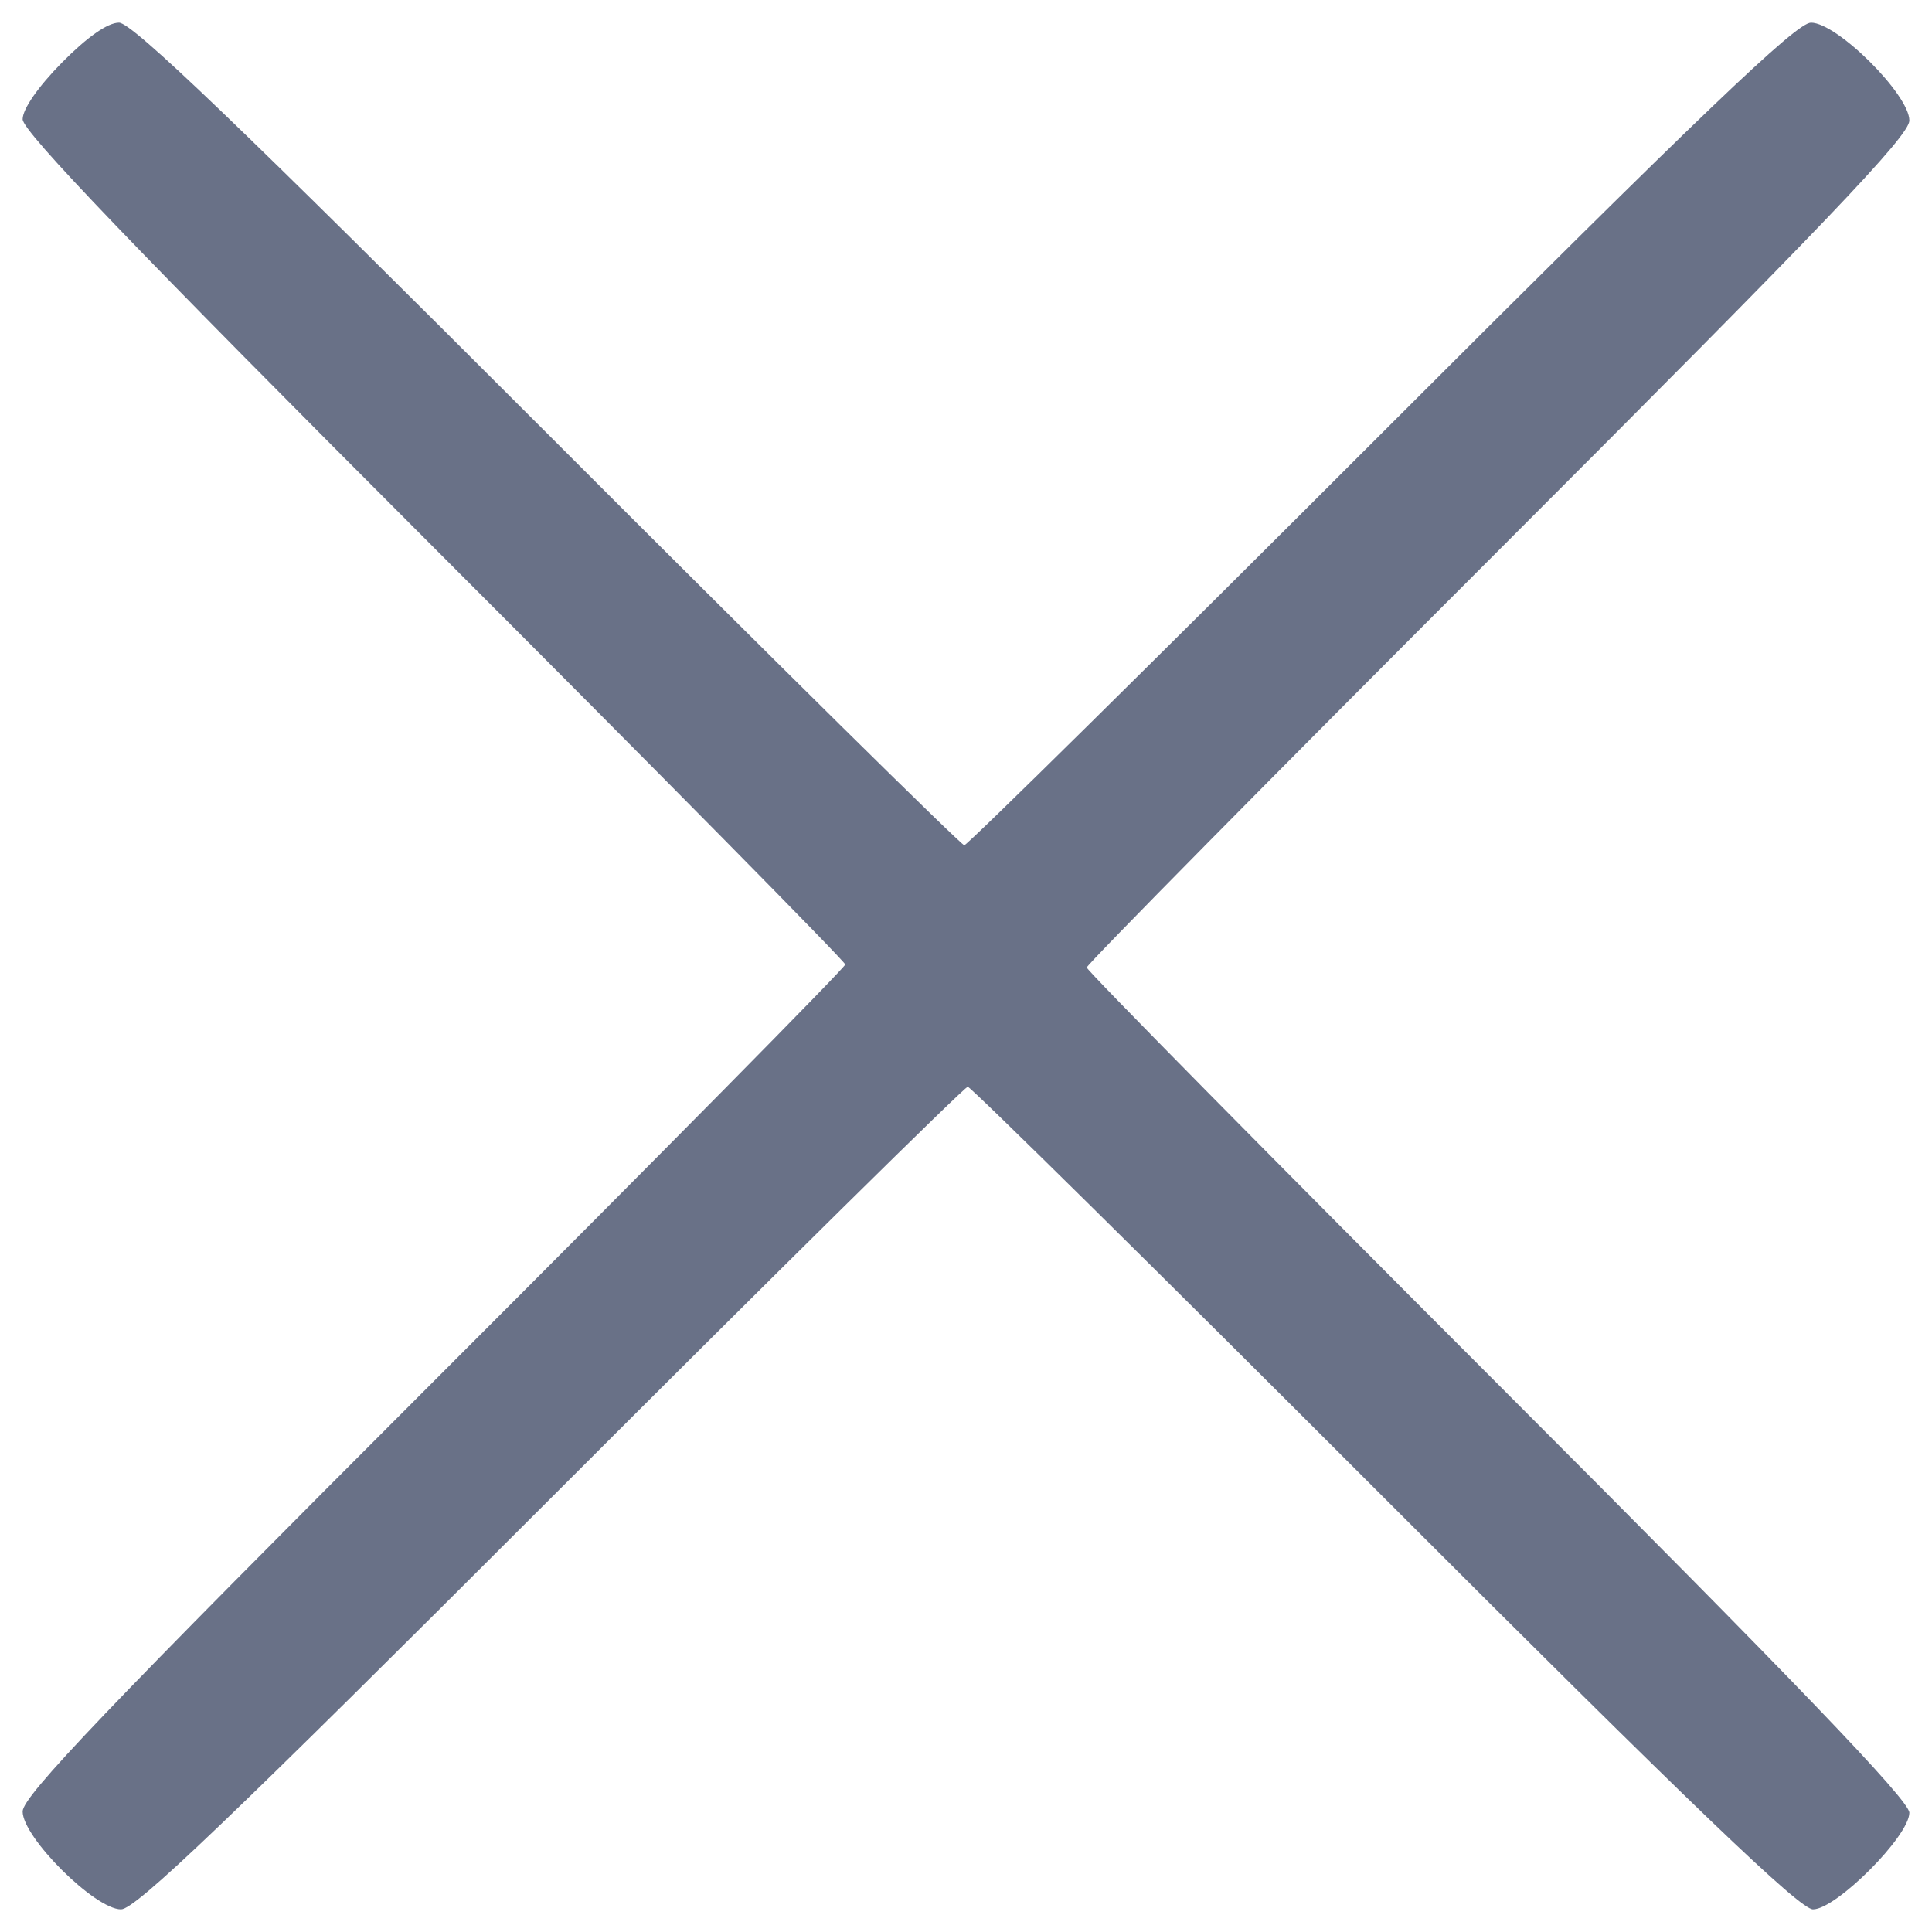
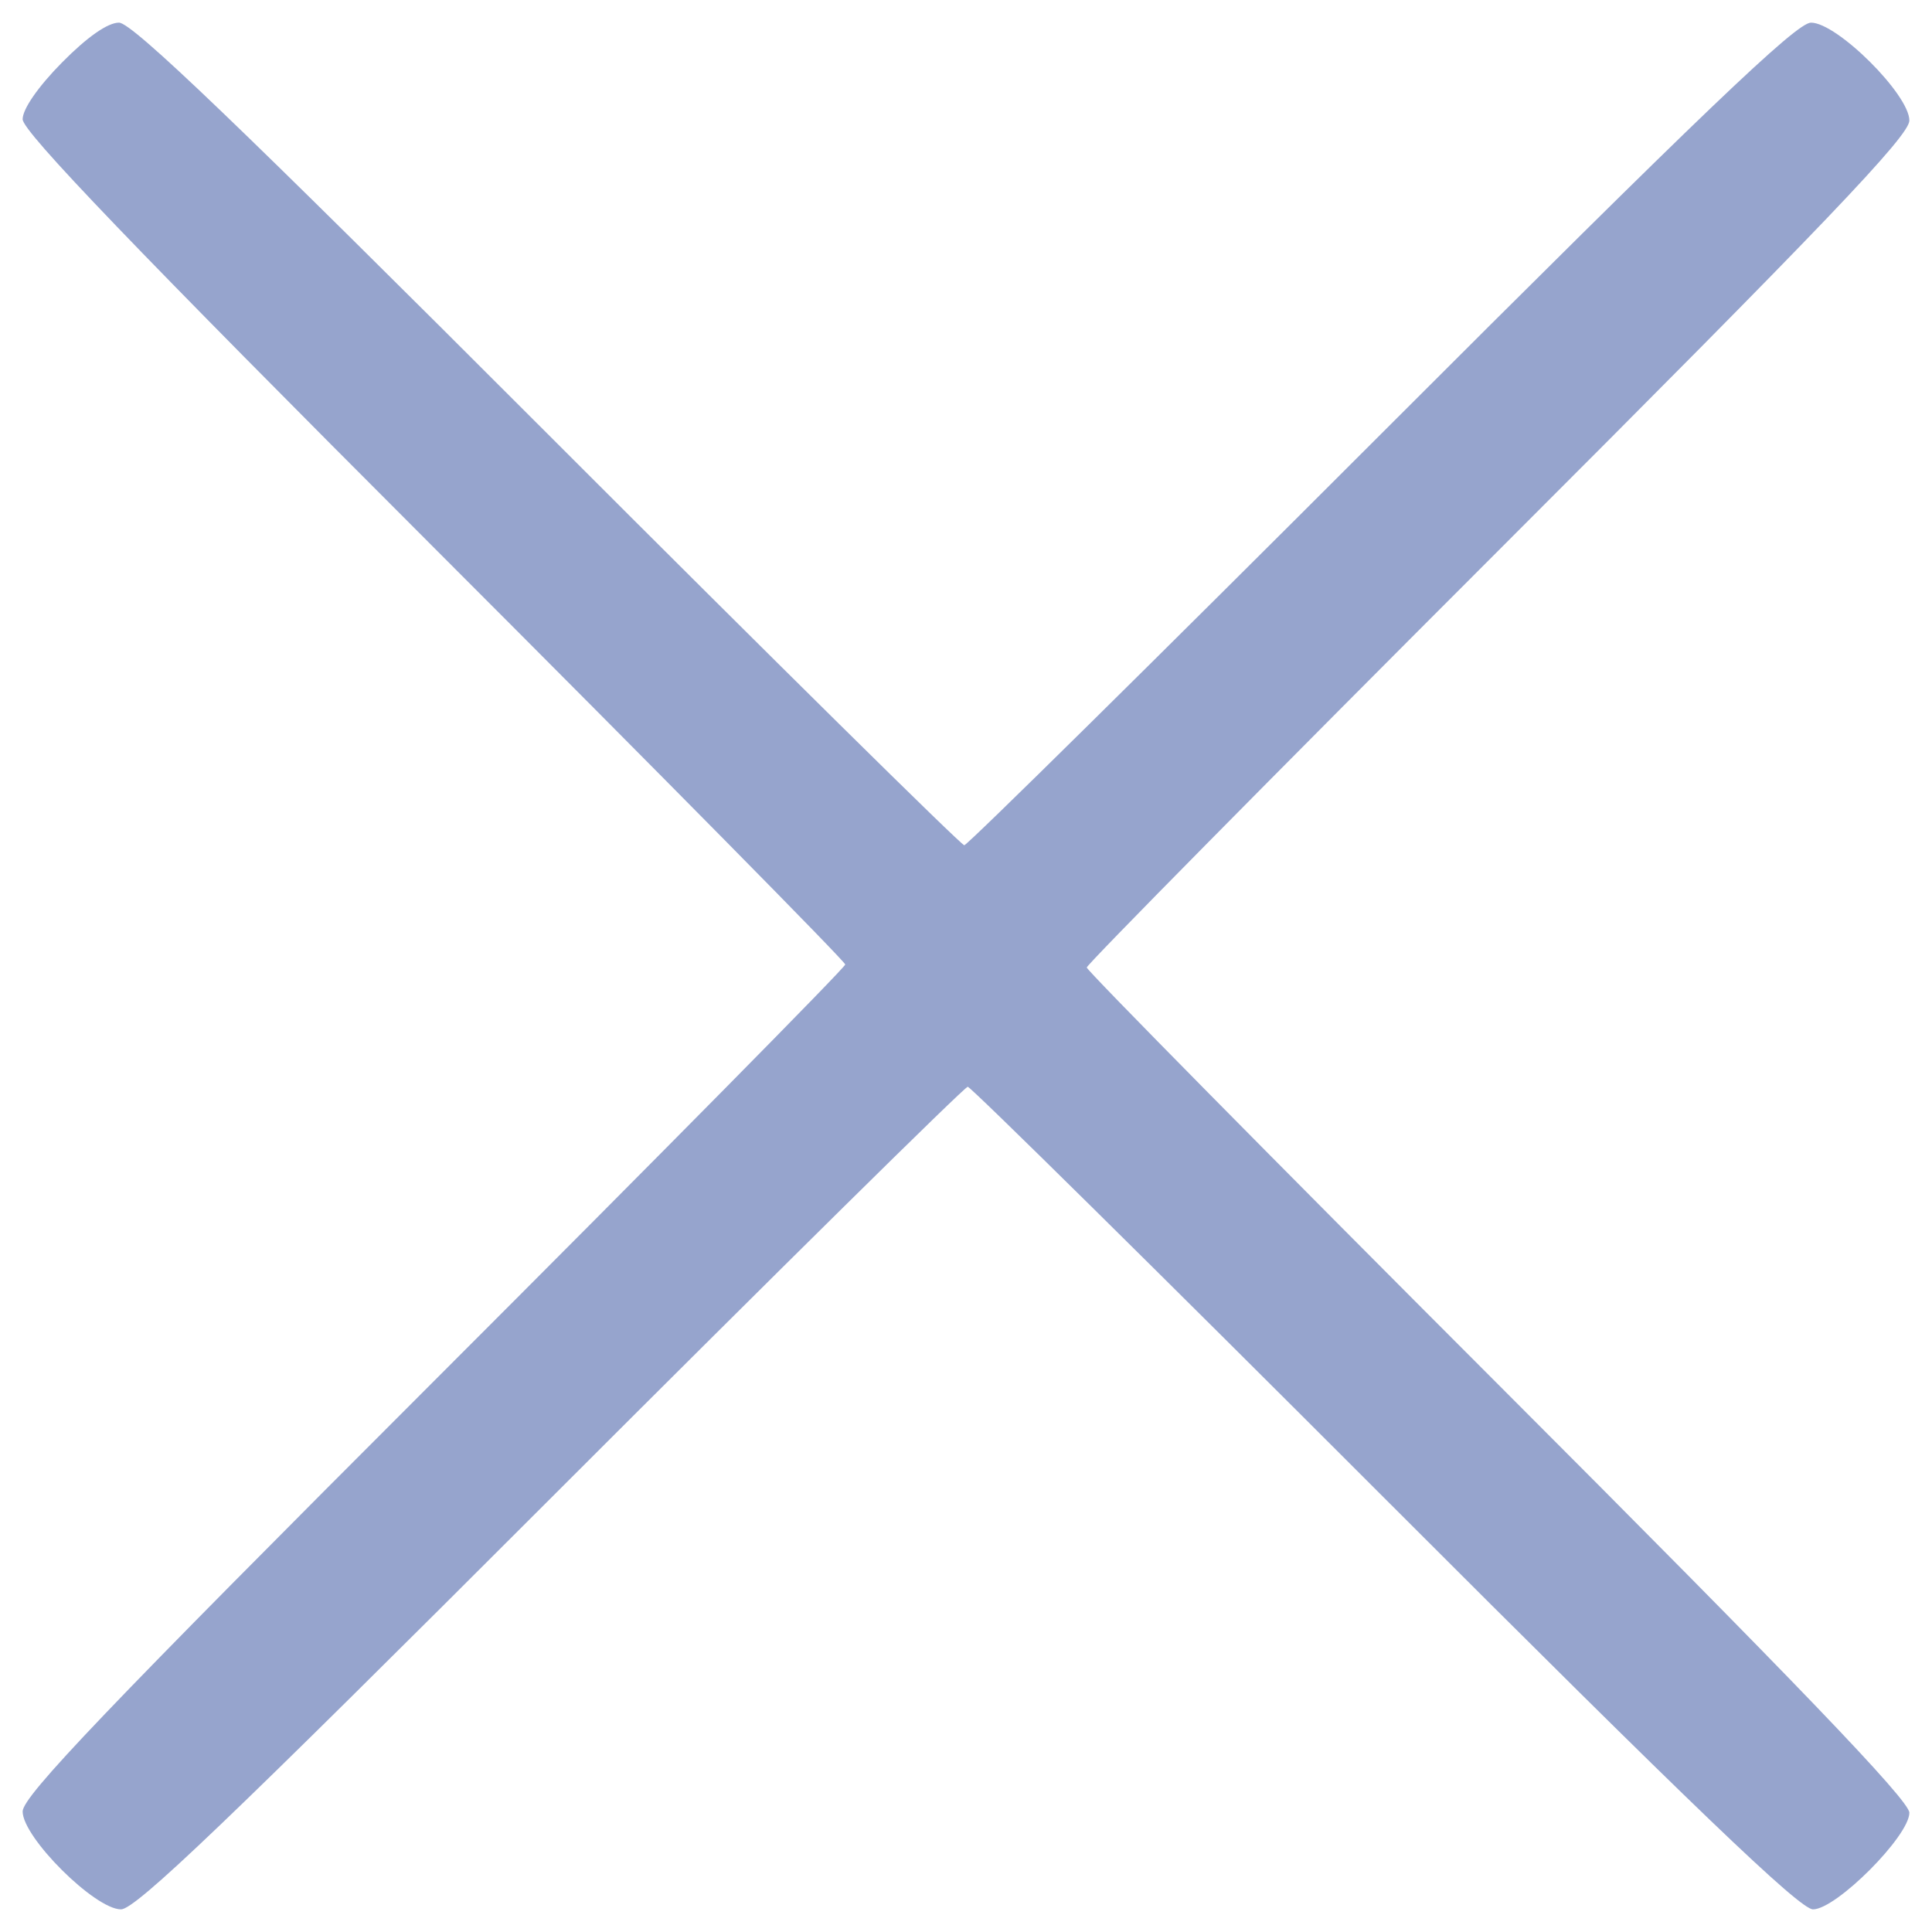
<svg xmlns="http://www.w3.org/2000/svg" t="1613973513102" class="icon" viewBox="0 0 256 256" version="1.1" p-id="1676" width="128" height="128">
  <defs>
    <style type="text/css" />
  </defs>
-   <path d="M 8.216 8.281 C 5.052 11.485, 3 14.444, 3 15.803 C 3 17.428, 17.950 33, 57.500 72.569 C 87.475 102.558, 112 127.412, 112 127.801 C 112 128.189, 87.475 153.029, 57.500 183 C 14.134 226.360, 3 238.012, 3 240.031 C 3 243.472, 12.577 253, 16.035 253 C 17.967 253, 30.399 241.106, 73 198.500 C 102.971 168.525, 127.824 144, 128.229 144 C 128.633 144, 153.475 168.525, 183.432 198.500 C 224.293 239.387, 238.482 253, 240.233 253 C 243.309 253, 253 243.282, 253 240.197 C 253 238.572, 238.050 223, 198.500 183.431 C 168.525 153.442, 144 128.588, 144 128.199 C 144 127.811, 168.525 102.971, 198.500 73 C 241.866 29.640, 253 17.988, 253 15.969 C 253 12.528, 243.423 3, 239.965 3 C 238.033 3, 225.601 14.894, 183 57.500 C 153.029 87.475, 128.176 112, 127.771 112 C 127.367 112, 102.525 87.475, 72.568 57.500 C 31.707 16.613, 17.518 3, 15.767 3 C 14.273 3, 11.552 4.903, 8.216 8.281" stroke="none" fill="#697187" fill-rule="evenodd" />
+   <path d="M 8.216 8.281 C 5.052 11.485, 3 14.444, 3 15.803 C 3 17.428, 17.950 33, 57.500 72.569 C 87.475 102.558, 112 127.412, 112 127.801 C 112 128.189, 87.475 153.029, 57.500 183 C 14.134 226.360, 3 238.012, 3 240.031 C 3 243.472, 12.577 253, 16.035 253 C 17.967 253, 30.399 241.106, 73 198.500 C 102.971 168.525, 127.824 144, 128.229 144 C 128.633 144, 153.475 168.525, 183.432 198.500 C 224.293 239.387, 238.482 253, 240.233 253 C 243.309 253, 253 243.282, 253 240.197 C 253 238.572, 238.050 223, 198.500 183.431 C 168.525 153.442, 144 128.588, 144 128.199 C 144 127.811, 168.525 102.971, 198.500 73 C 241.866 29.640, 253 17.988, 253 15.969 C 253 12.528, 243.423 3, 239.965 3 C 238.033 3, 225.601 14.894, 183 57.500 C 153.029 87.475, 128.176 112, 127.771 112 C 127.367 112, 102.525 87.475, 72.568 57.500 C 31.707 16.613, 17.518 3, 15.767 3 C 14.273 3, 11.552 4.903, 8.216 8.281" stroke="none" fill="#96a4cd" fill-rule="evenodd" />
</svg>
